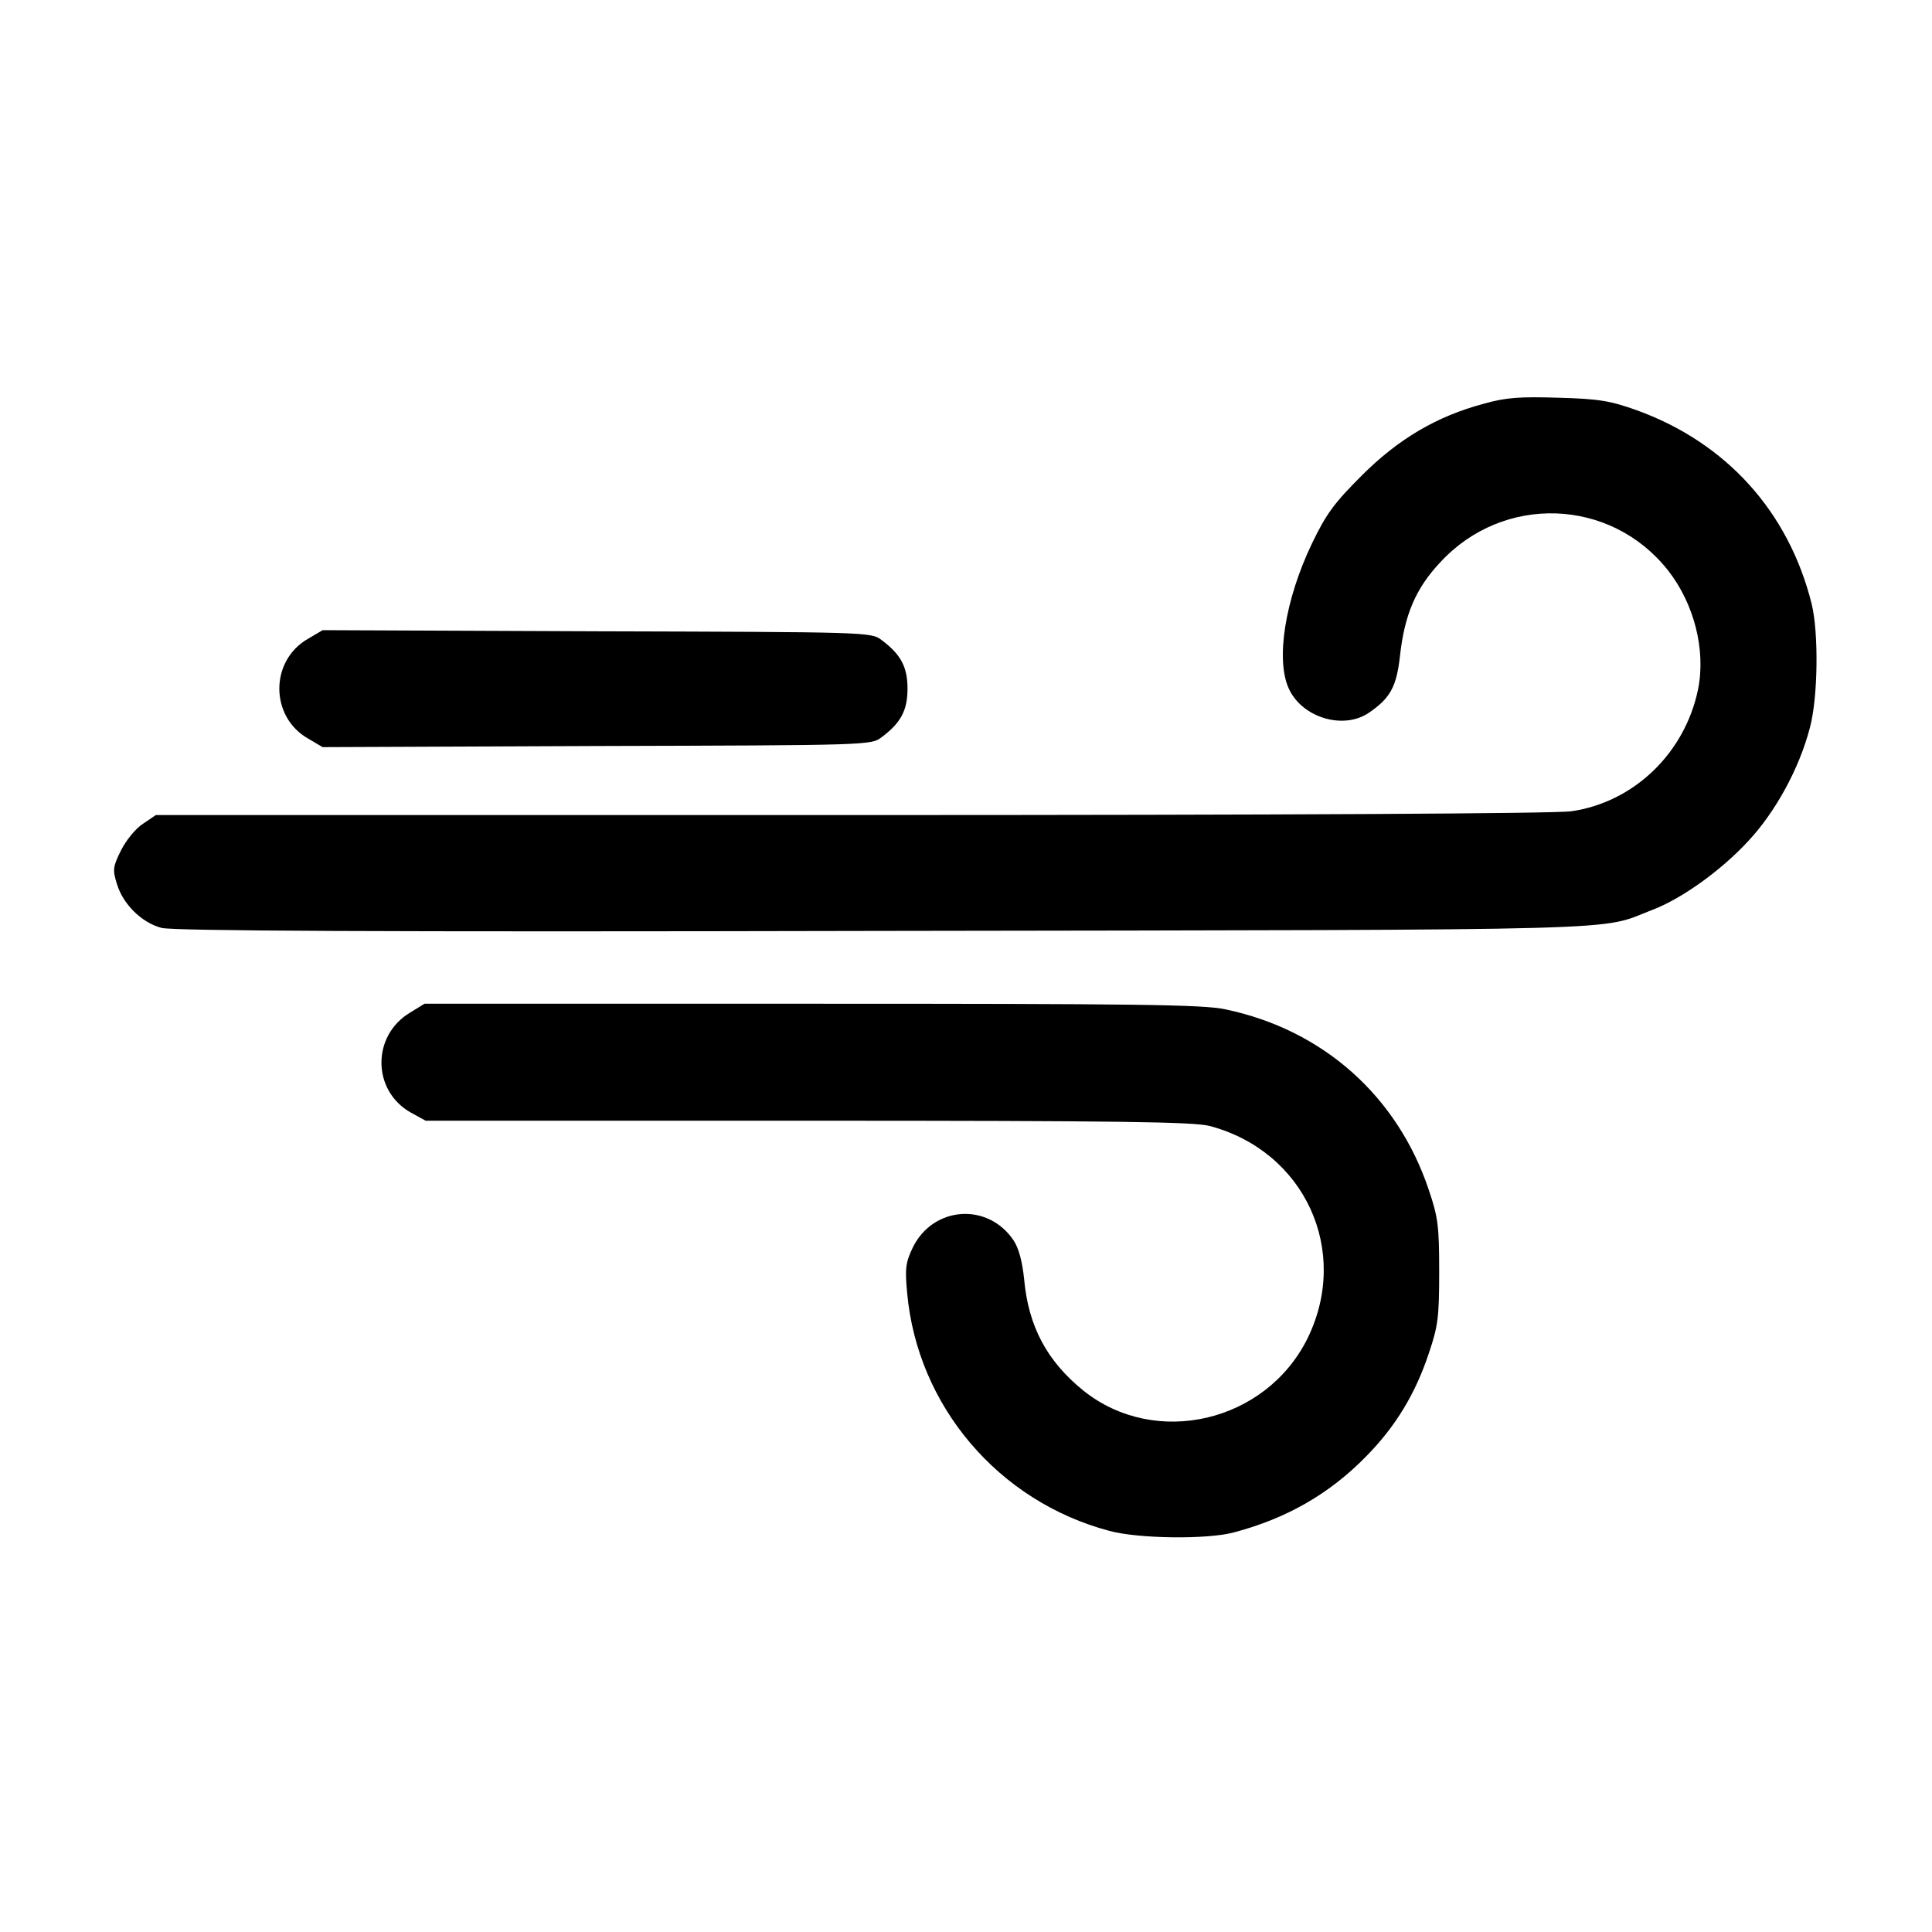
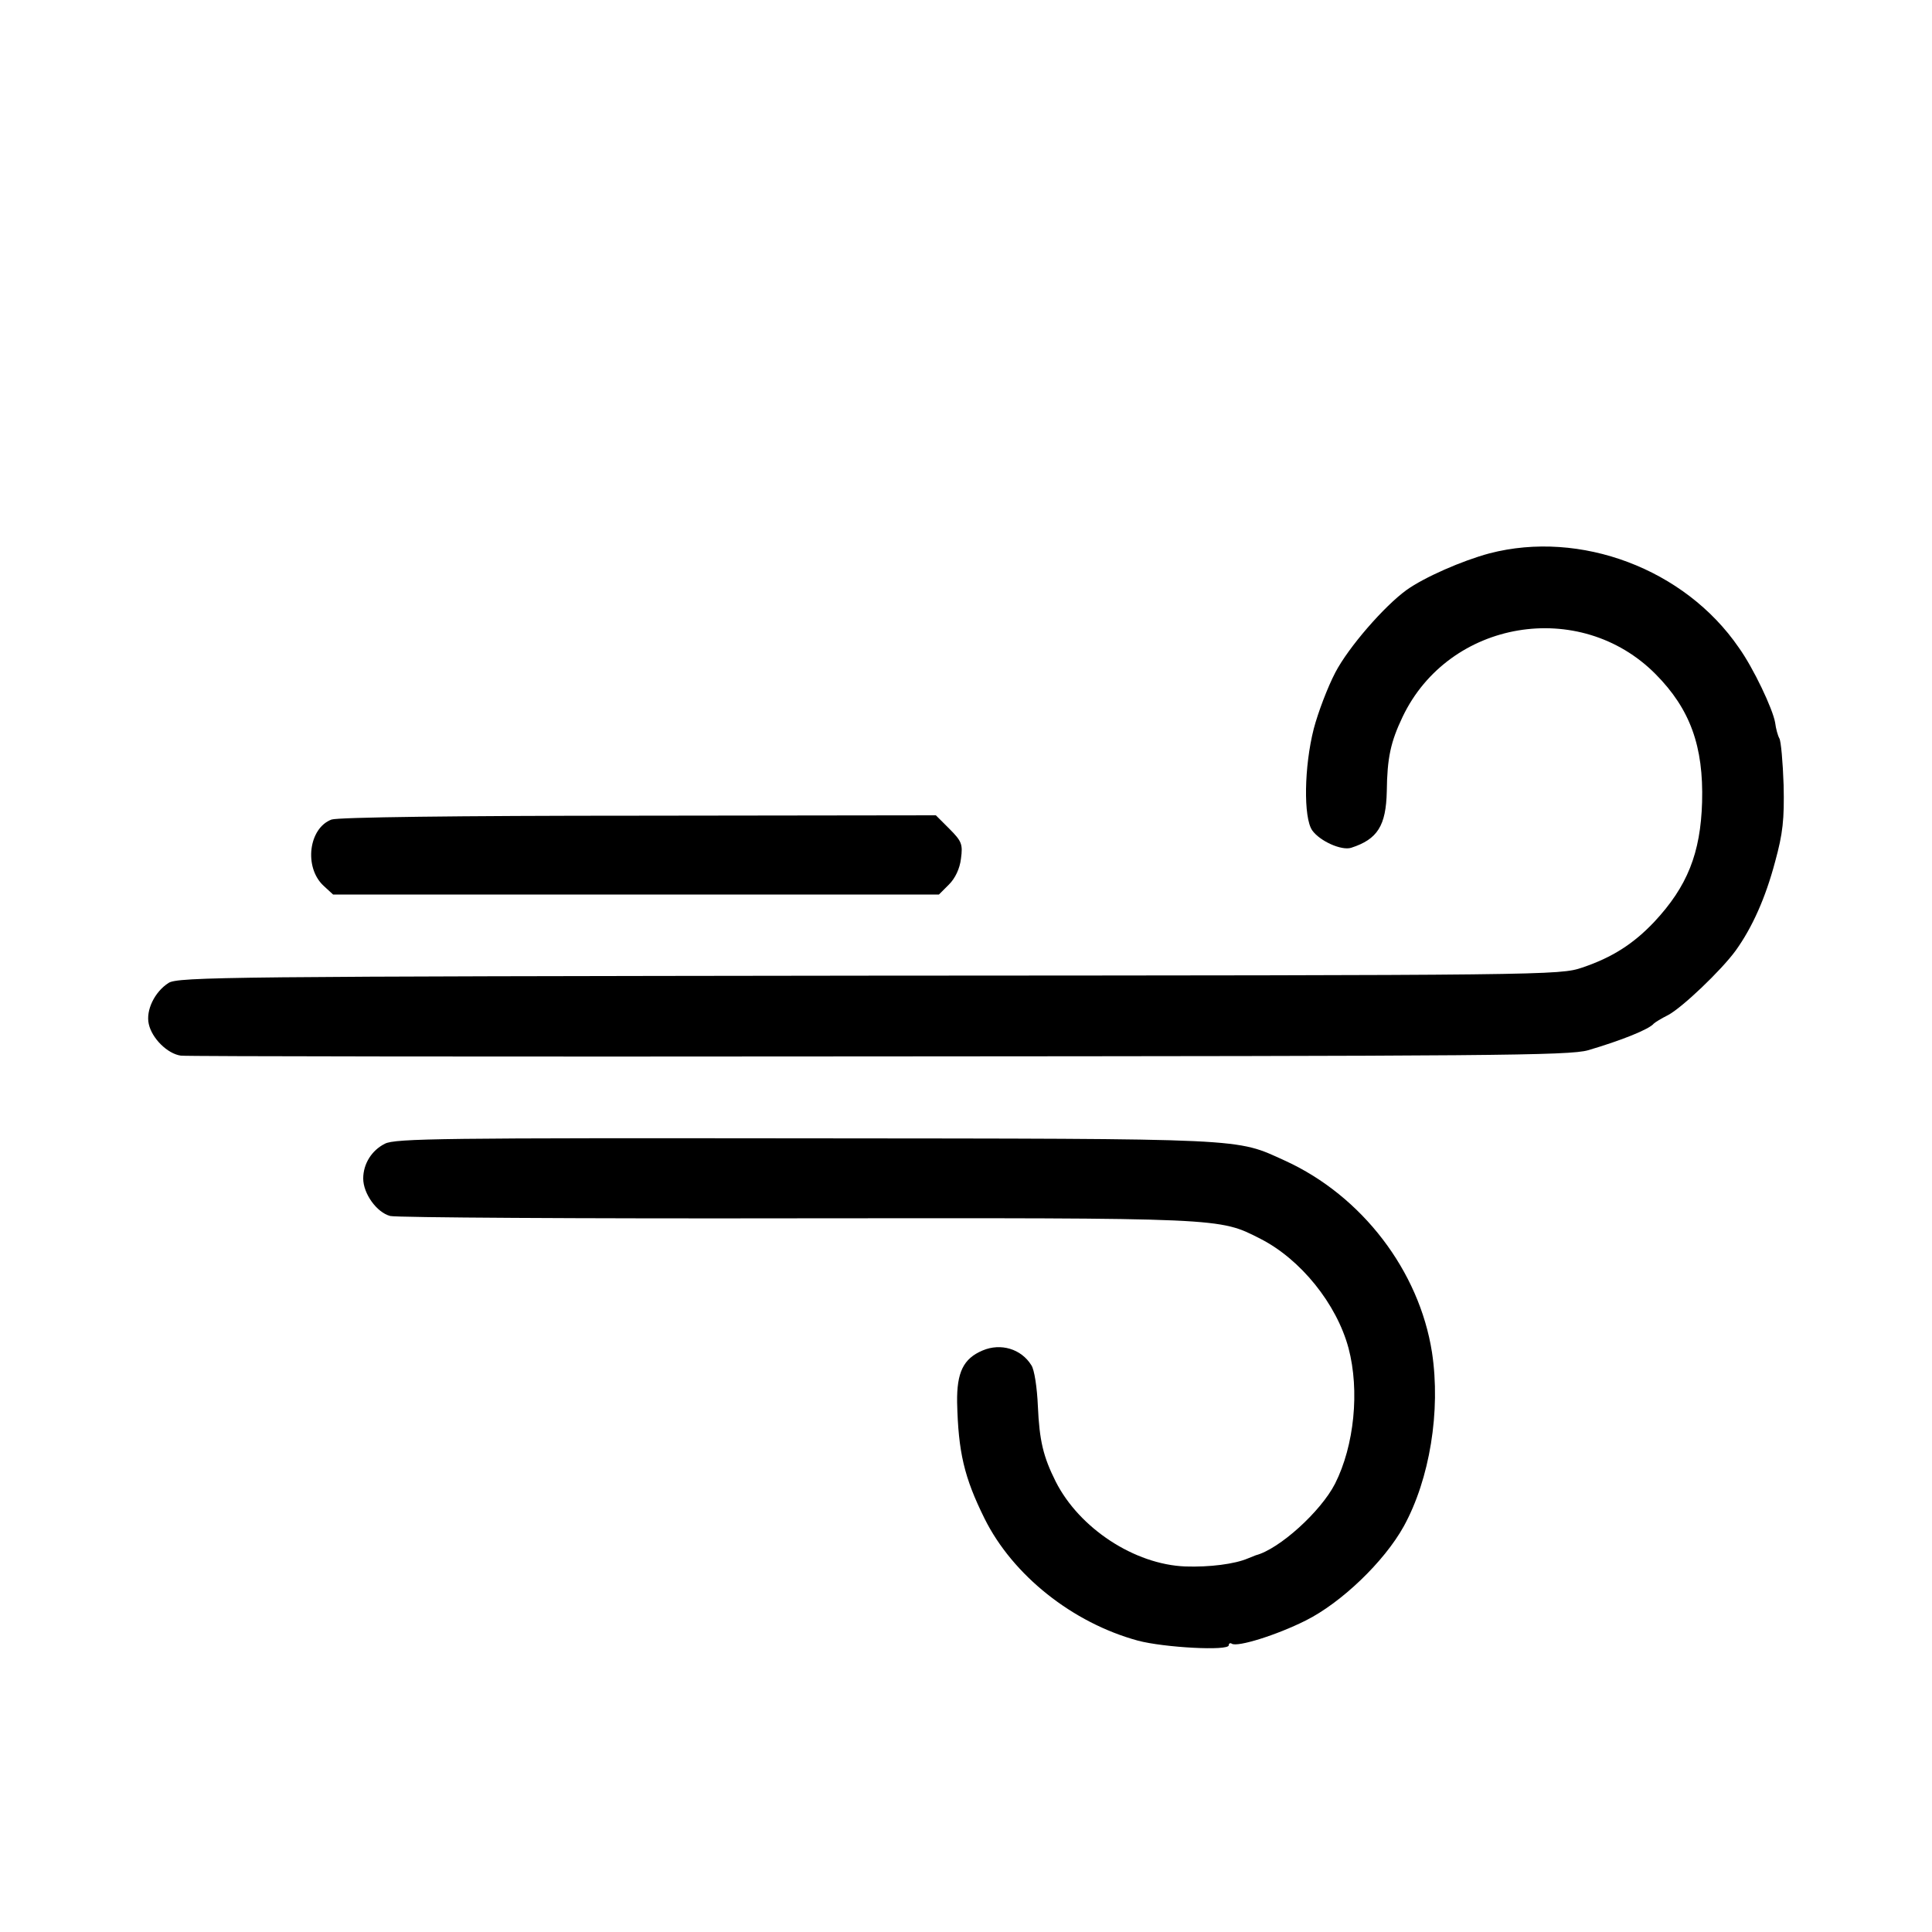
- <svg xmlns="http://www.w3.org/2000/svg" version="1.0" width="512pt" height="512pt" viewBox="0 0 512 512" preserveAspectRatio="xMidYMid meet">
-   <g transform="translate(0,512) scale(0.1,-0.1)" fill="#000000" stroke="none">
-     <path d="M3932 4050 c-124 -33 -226 -93 -323 -190 -73 -73 -94 -101 -132 -180 -72 -150 -97 -310 -61 -386 36 -77 146 -109 213 -62 55 38 72 68 81 149 12 110 42 180 107 249 167 181 451 171 603 -21 70 -89 101 -212 80 -316 -35 -169 -170 -299 -336 -323 -44 -6 -742 -10 -1910 -10 l-1841 0 -34 -23 c-19 -12 -45 -44 -58 -70 -22 -44 -23 -52 -11 -90 16 -53 65 -102 118 -116 30 -8 559 -11 1914 -8 2028 3 1893 0 2035 55 80 30 185 106 256 183 72 77 135 192 163 299 22 80 24 253 5 330 -61 244 -226 427 -464 513 -70 25 -100 30 -207 33 -102 3 -138 1 -198 -16z" />
-     <path d="M816 3427 c-101 -58 -101 -206 0 -264 l39 -23 727 3 c716 2 727 2 754 23 51 38 69 71 69 129 0 58 -18 91 -69 129 -27 21 -38 21 -754 23 l-727 3 -39 -23z" />
-     <path d="M1086 2436 c-101 -61 -100 -206 2 -264 l40 -22 1013 0 c827 0 1023 -3 1065 -14 252 -67 373 -331 259 -563 -110 -222 -402 -291 -593 -139 -97 78 -147 171 -158 297 -5 46 -14 81 -28 102 -68 101 -213 91 -267 -19 -19 -40 -21 -55 -15 -120 27 -300 242 -553 536 -631 77 -21 261 -23 330 -4 140 37 253 102 350 201 78 79 131 166 167 275 24 71 27 95 27 215 0 120 -3 144 -27 215 -83 250 -281 426 -539 480 -58 13 -237 15 -1096 15 l-1027 0 -39 -24z" />
+ <svg xmlns="http://www.w3.org/2000/svg" version="1.0" width="500pt" height="500pt" viewBox="0 0 500 500" preserveAspectRatio="xMidYMid meet">
+   <g transform="translate(0,500) scale(0.1,-0.1)" fill="#000000" stroke="none">
+     <path d="M3855 3568 c-71 -19 -169 -62 -215 -95 -58 -42 -150 -148 -184 -213 -20 -38 -45 -104 -56 -146 -25 -98 -27 -230 -4 -263 20 -28 76 -53 101 -45 68 22 90 57 92 146 1 87 10 128 41 193 120 251 459 308 655 110 89 -90 124 -186 120 -331 -4 -132 -38 -218 -124 -310 -54 -57 -109 -92 -186 -118 -59 -20 -84 -20 -1847 -21 -1650 -2 -1789 -3 -1812 -19 -36 -23 -59 -71 -51 -106 8 -37 48 -77 83 -82 15 -2 828 -3 1807 -2 1583 1 1786 2 1835 16 85 25 158 54 170 69 3 3 19 13 37 22 36 19 137 115 175 167 43 60 77 136 102 230 20 73 24 109 22 198 -2 60 -7 115 -11 121 -4 7 -9 25 -11 41 -6 35 -56 141 -94 194 -140 204 -410 305 -645 244z" />
+     <path d="M858 2879 c-59 -22 -72 -123 -21 -171 l25 -23 784 0 784 0 26 26 c16 16 28 41 31 67 5 37 2 45 -30 77 l-35 35 -768 -1 c-473 0 -779 -4 -796 -10z" />
+     <path d="M996 2040 c-34 -17 -56 -52 -56 -90 0 -39 35 -88 70 -97 16 -4 490 -7 1053 -6 1107 1 1091 2 1199 -53 104 -53 197 -168 228 -283 29 -110 15 -252 -35 -351 -37 -72 -144 -169 -205 -185 -3 -1 -12 -5 -20 -8 -35 -15 -100 -23 -162 -21 -132 5 -275 99 -336 220 -32 64 -42 105 -46 195 -2 47 -9 95 -17 106 -26 42 -79 58 -126 38 -50 -21 -67 -57 -66 -134 3 -129 18 -194 71 -301 73 -147 228 -270 397 -316 68 -18 235 -27 235 -12 0 5 4 7 8 4 15 -9 115 22 191 60 92 46 203 152 254 244 67 122 96 298 73 450 -33 211 -181 405 -380 496 -130 59 -86 57 -1240 58 -932 1 -1064 0 -1090 -14z" />
  </g>
</svg>
